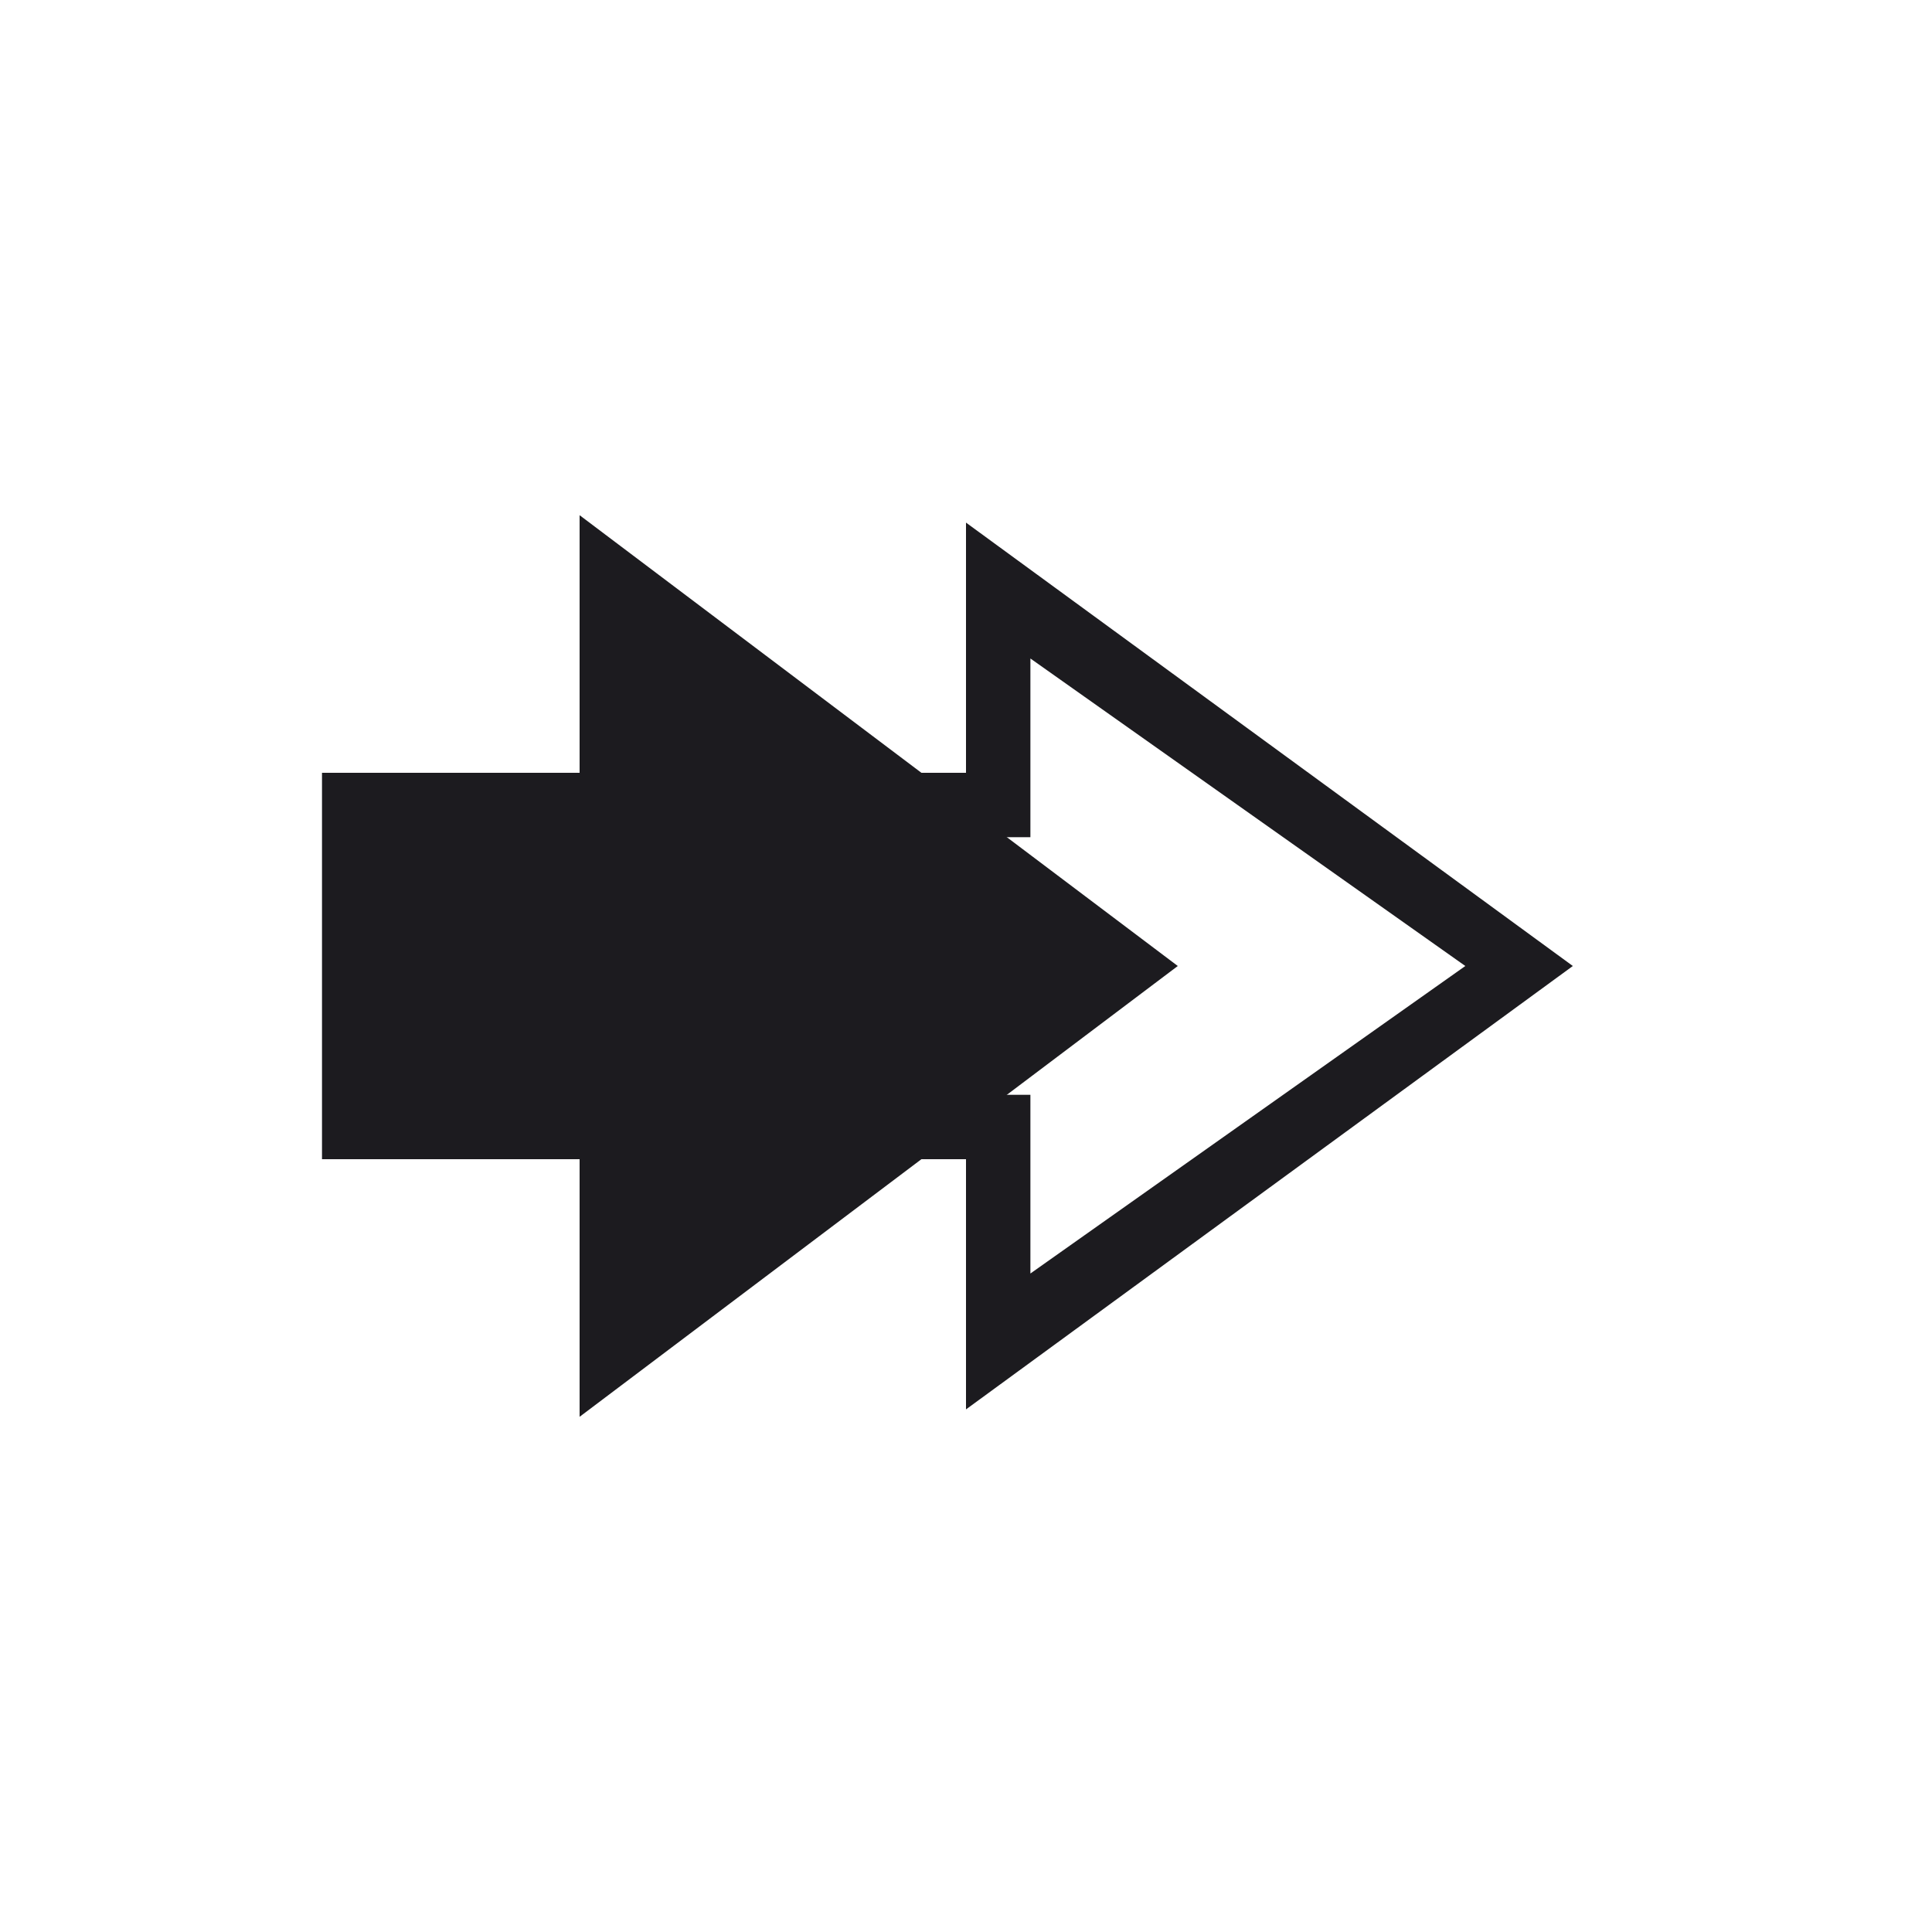
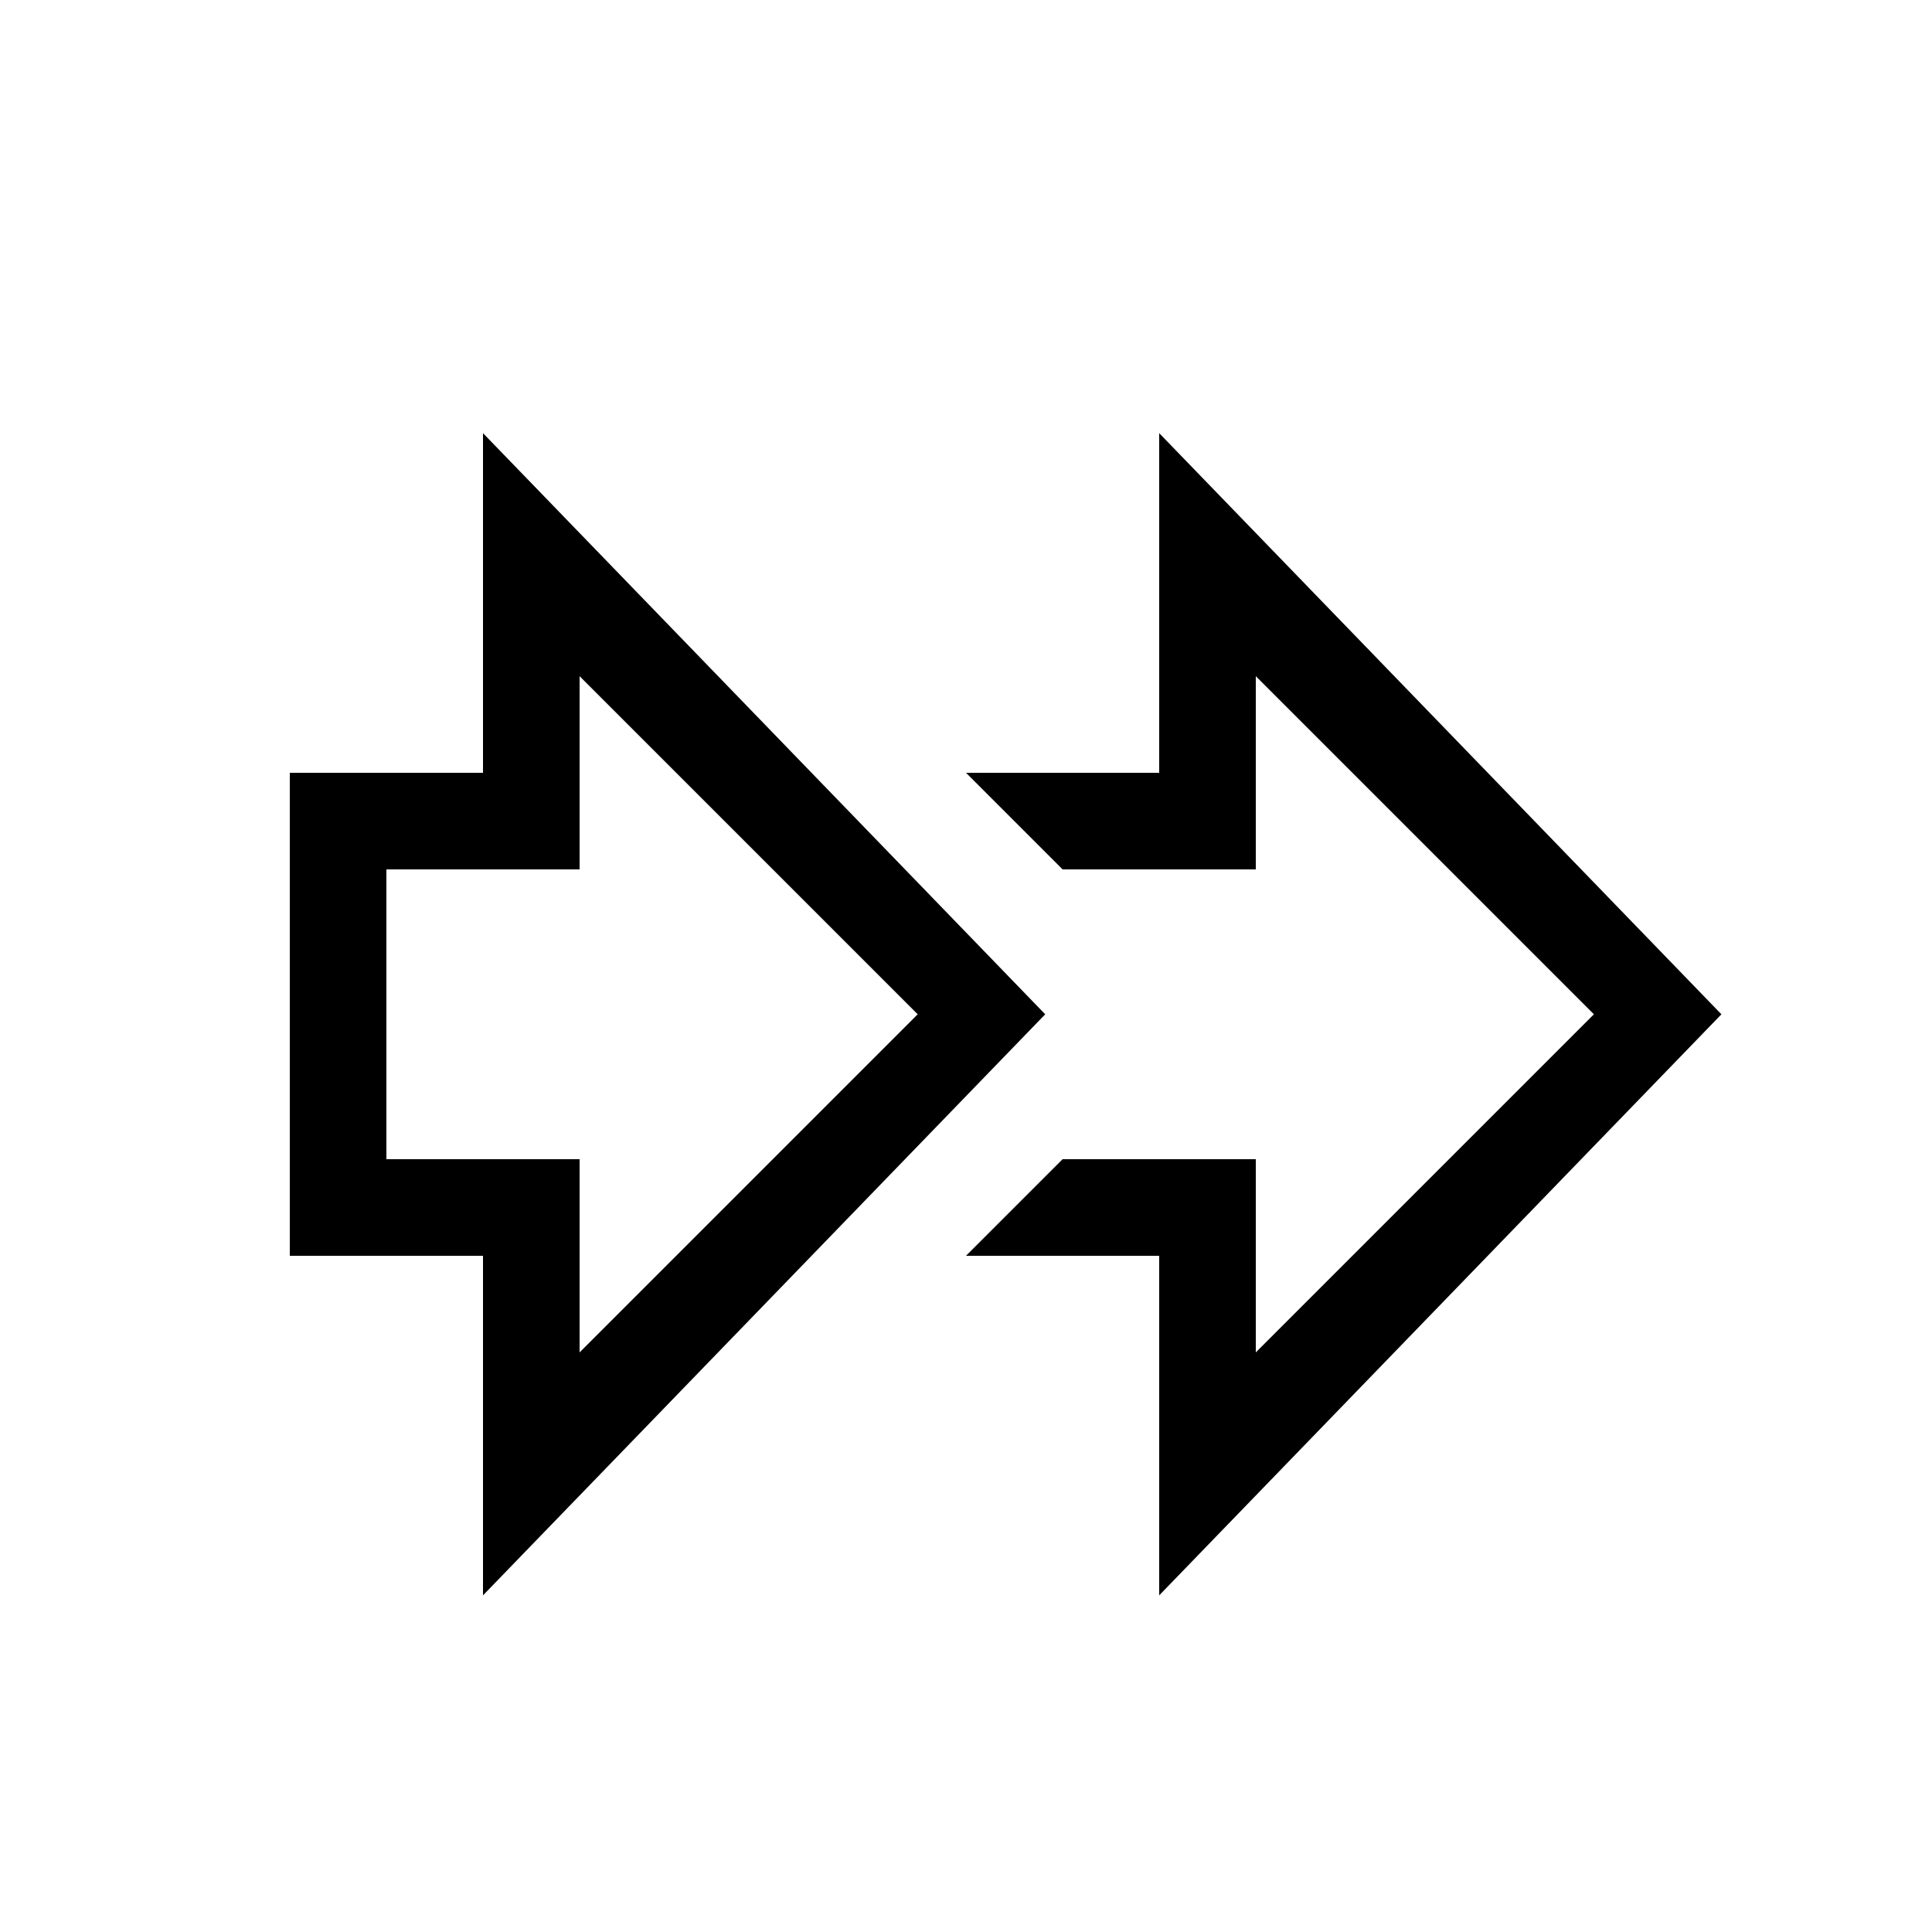
- <svg xmlns="http://www.w3.org/2000/svg" width="60" height="60" viewBox="0 0 60 60" fill="none">
-   <mask id="mask0_696_1403" style="mask-type:alpha" maskUnits="userSpaceOnUse" x="0" y="0" width="60" height="60">
-     <rect x="60" width="60" height="60" transform="rotate(90 60 0)" fill="#D9D9D9" />
-   </mask>
-   <g mask="url(#mask0_696_1403)">
-     <path d="M22 24L30 24L30 16.23L48.846 30L30 43.77L30 36L22 36L22 24ZM24 26L24 34L32 34L32 39.55L45.507 30L32 20.45L32 26L24 26Z" fill="#1C1B1F" />
-     <path d="M10 24L18 24L18 16L36.577 30L18 44L18 36L10 36L10 24Z" fill="#1C1B1F" />
-   </g>
+ <svg xmlns="http://www.w3.org/2000/svg" width="20" height="20" viewBox="0 0 20 20" fill="none">
+   <path fill-rule="evenodd" clip-rule="evenodd" d="M10.82 10.5L5 4.484V8H3V13H5V16.515L10.82 10.5ZM6 9V7L9.5 10.5L6 14V12H4V9H6ZM17.82 10.5L12 4.484V8H10L11 9H13V7L16.5 10.5L13 14V12H11L10 13H12V16.515L17.82 10.5Z" fill="black" />
</svg>
